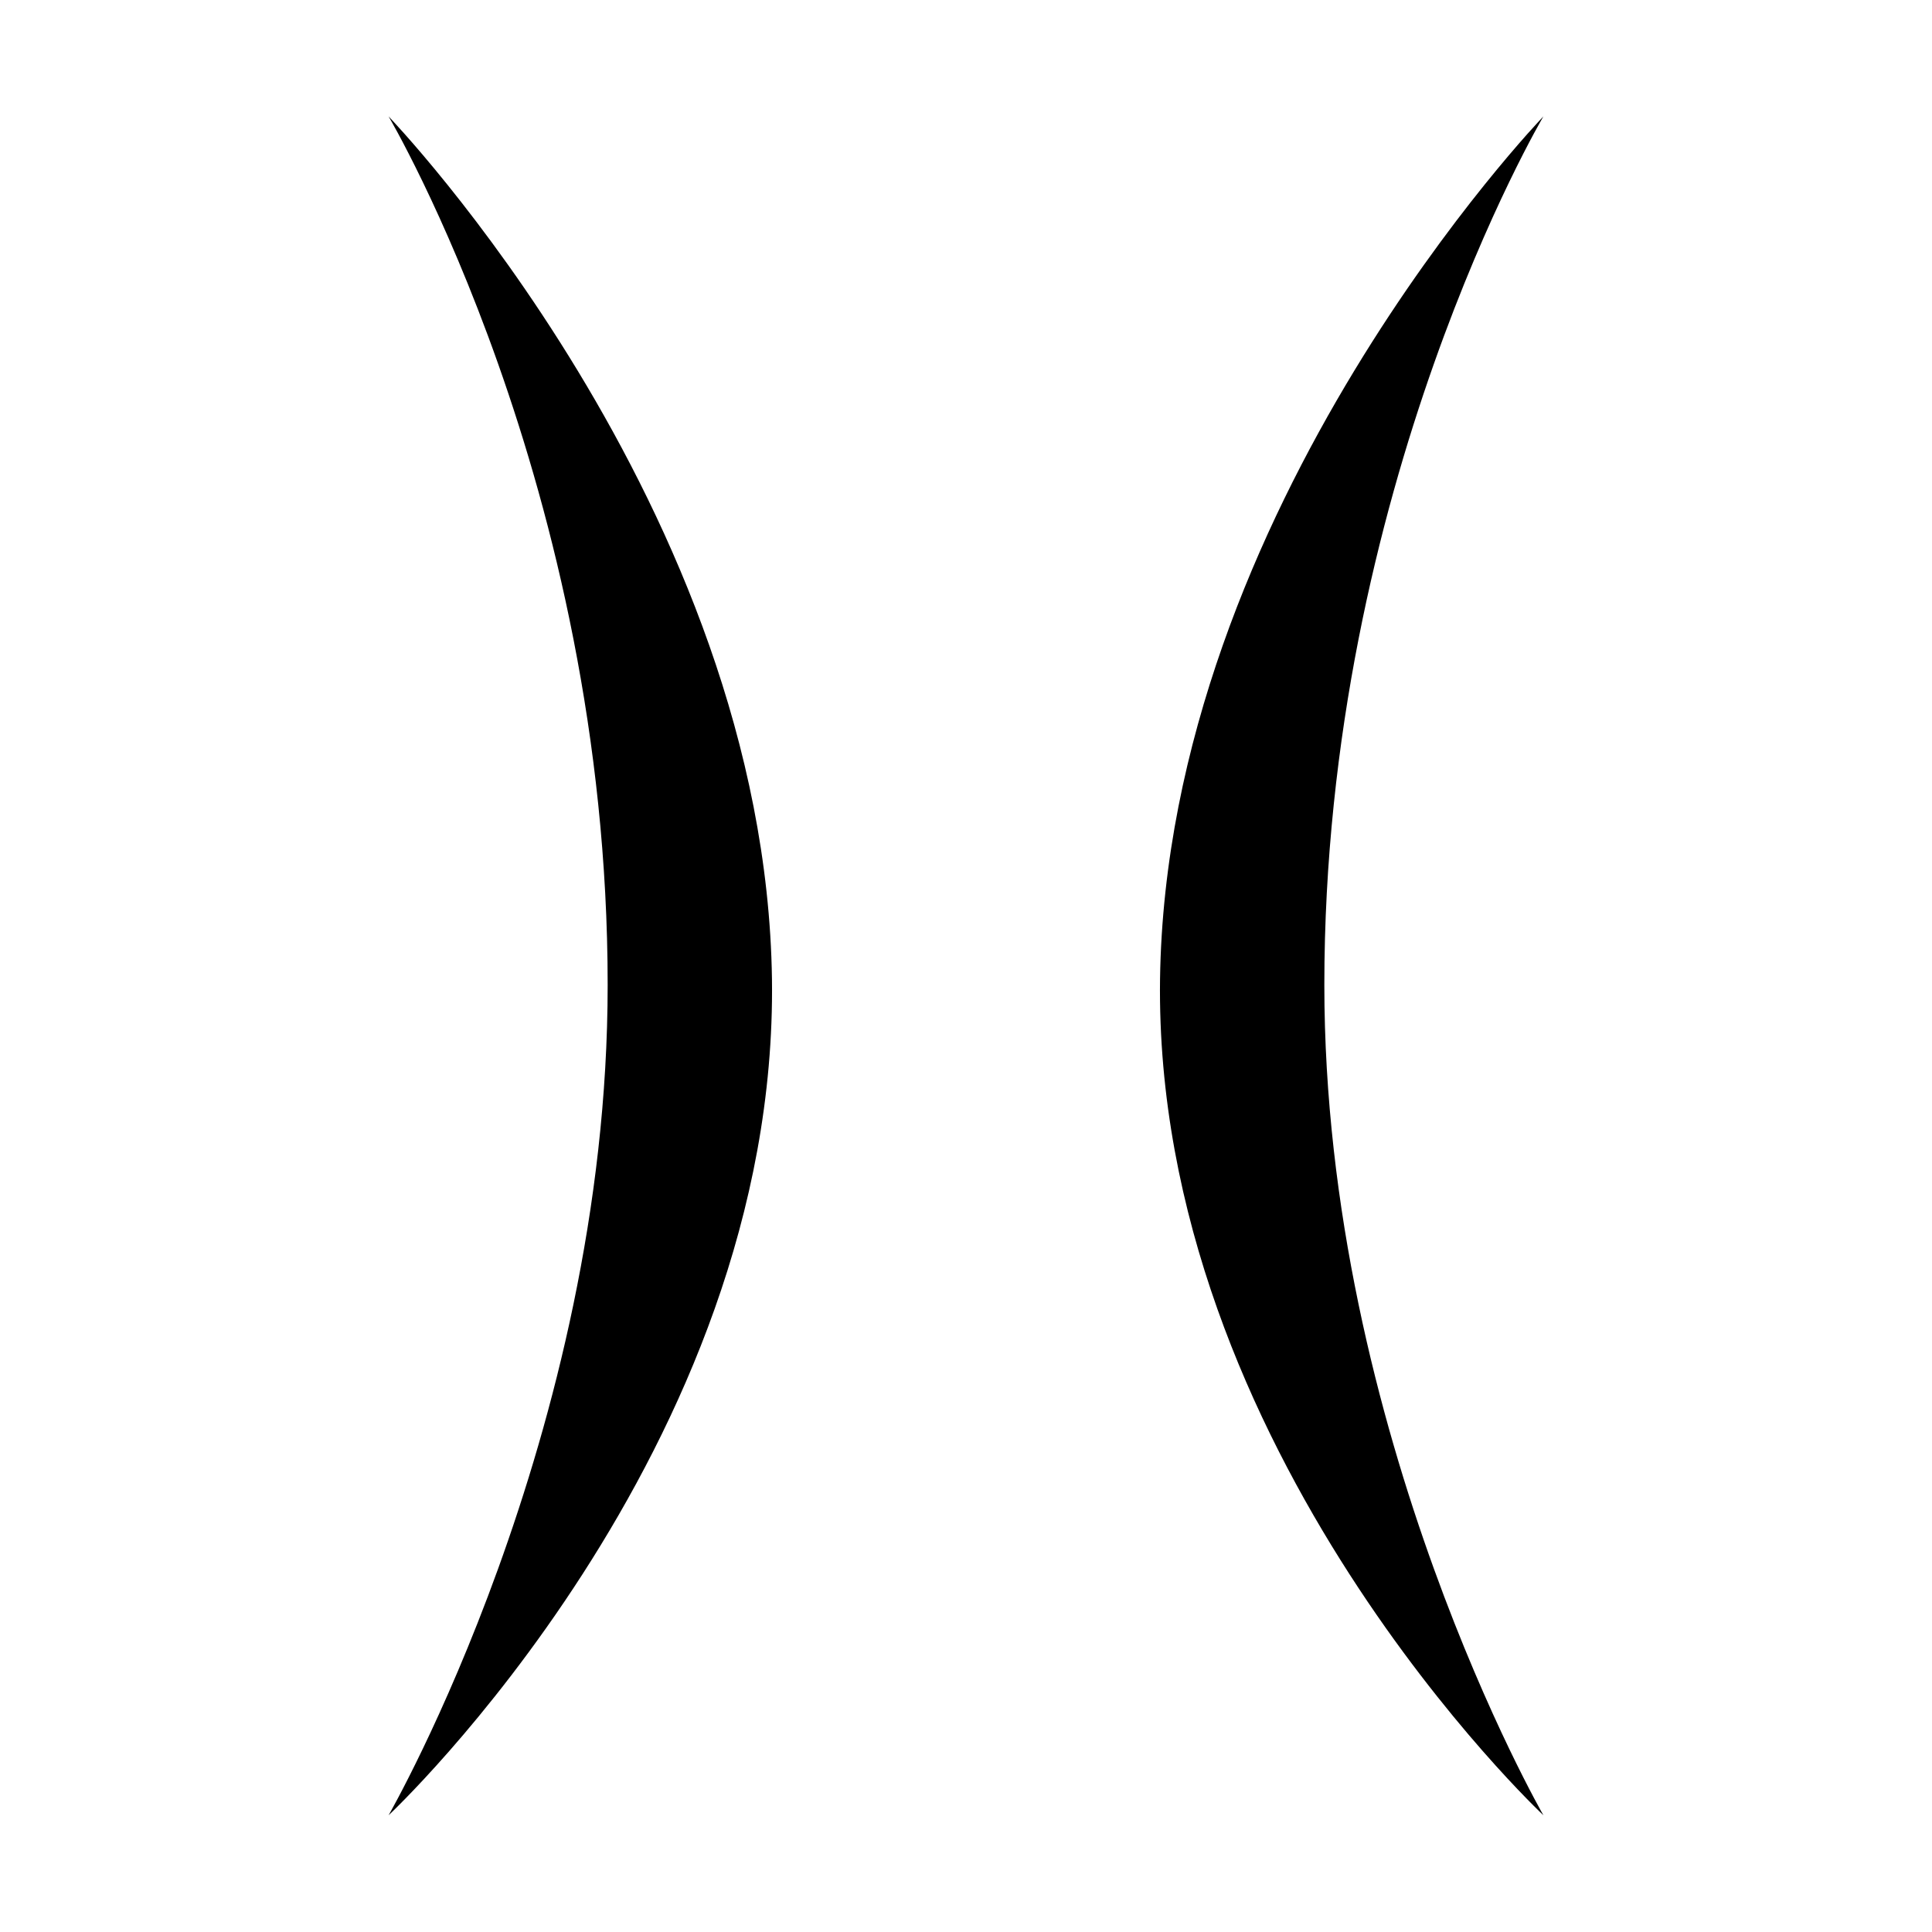
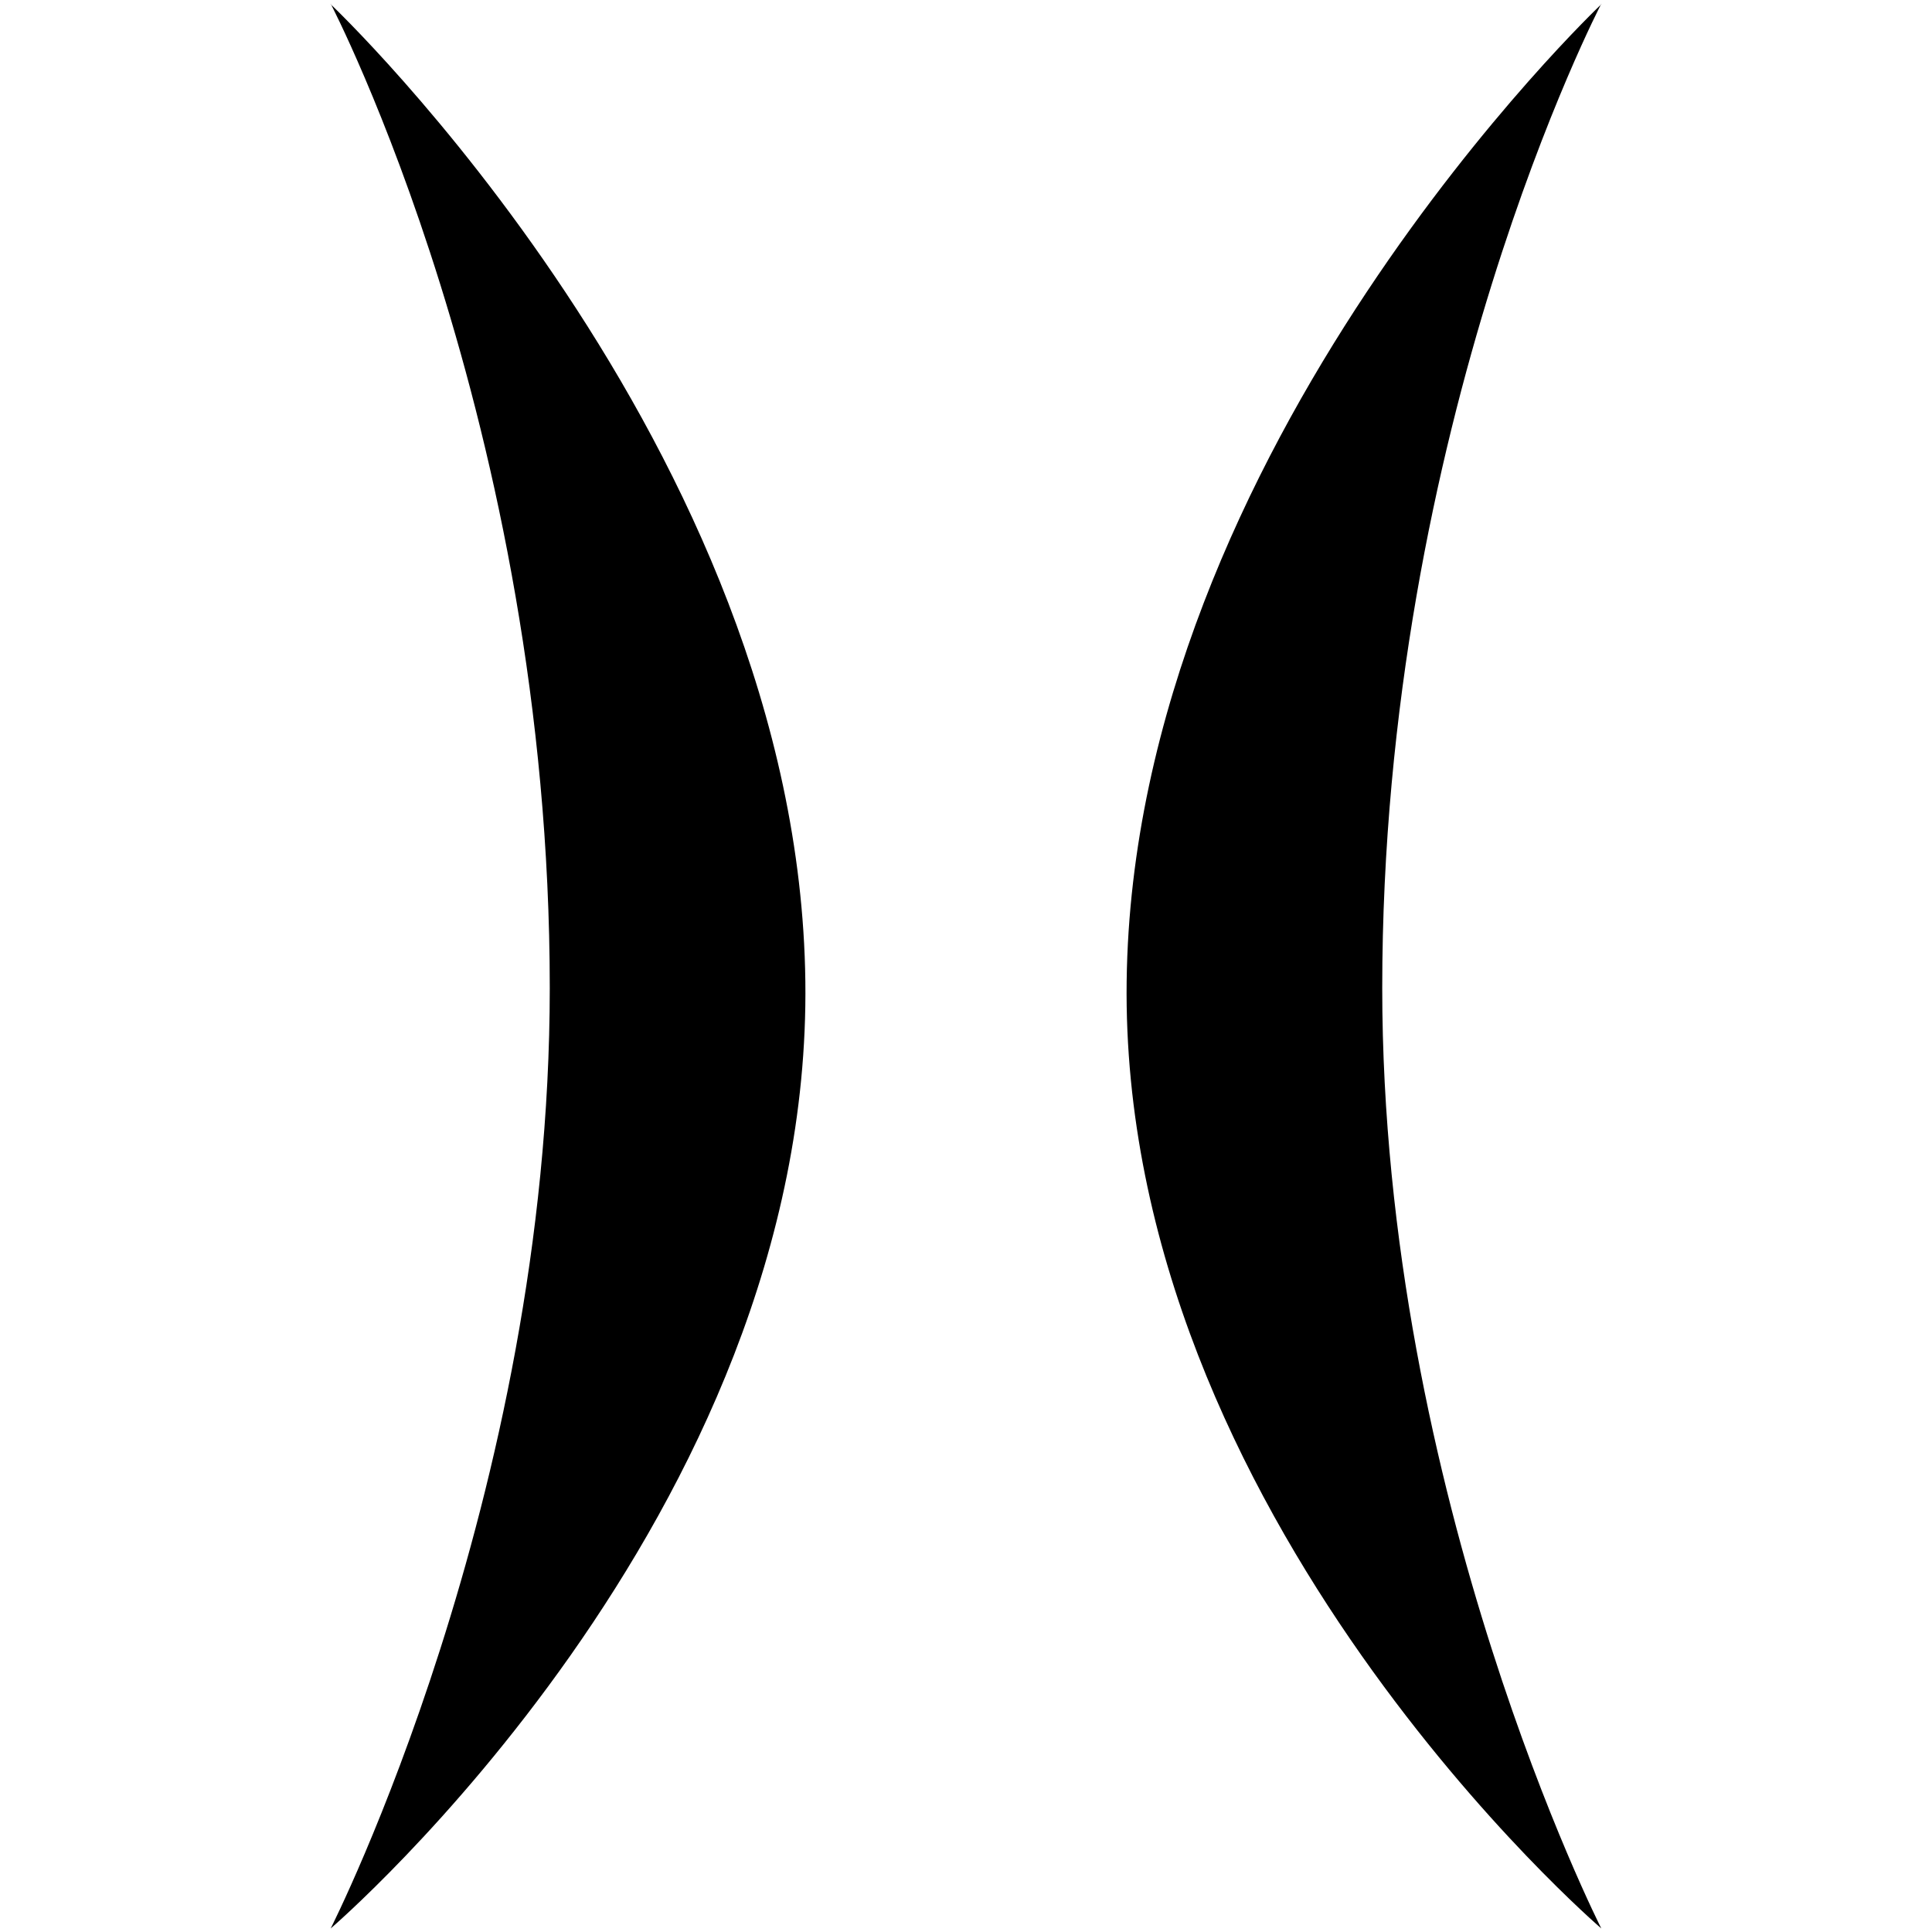
<svg xmlns="http://www.w3.org/2000/svg" width="14" height="14" version="1.1" viewBox="0 0 3.704 3.704">
  <g transform="translate(0,-293.2958)">
-     <path d="m 0.745,293.519 c 0,0 0.42,0.71 0.42,1.665 0,0.862 -0.42,1.592 -0.42,1.592 0,0 0.747,-0.699 0.735,-1.603 -0.013,-0.905 -0.735,-1.654 -0.735,-1.654 z" />
-     <path d="m 2.959,293.519 c 0,0 -0.42,0.71 -0.42,1.665 0,0.862 0.42,1.592 0.42,1.592 0,0 -0.747,-0.699 -0.735,-1.603 0.013,-0.905 0.735,-1.654 0.735,-1.654 z" />
+     <path d="m 0.634,293.303 c 0,0 0.42,0.805 0.42,1.887 0,0.976 -0.42,1.803 -0.42,1.803 0,0 0.923,-0.791 0.91,-1.816 -0.013,-1.025 -0.91,-1.873 -0.91,-1.873 z" />
+     <path d="m 3.07,293.303 c 0,0 -0.42,0.805 -0.42,1.887 0,0.976 0.42,1.803 0.42,1.803 0,0 -0.923,-0.791 -0.91,-1.816 0.013,-1.025 0.91,-1.873 0.91,-1.873 z" />
  </g>
</svg>
